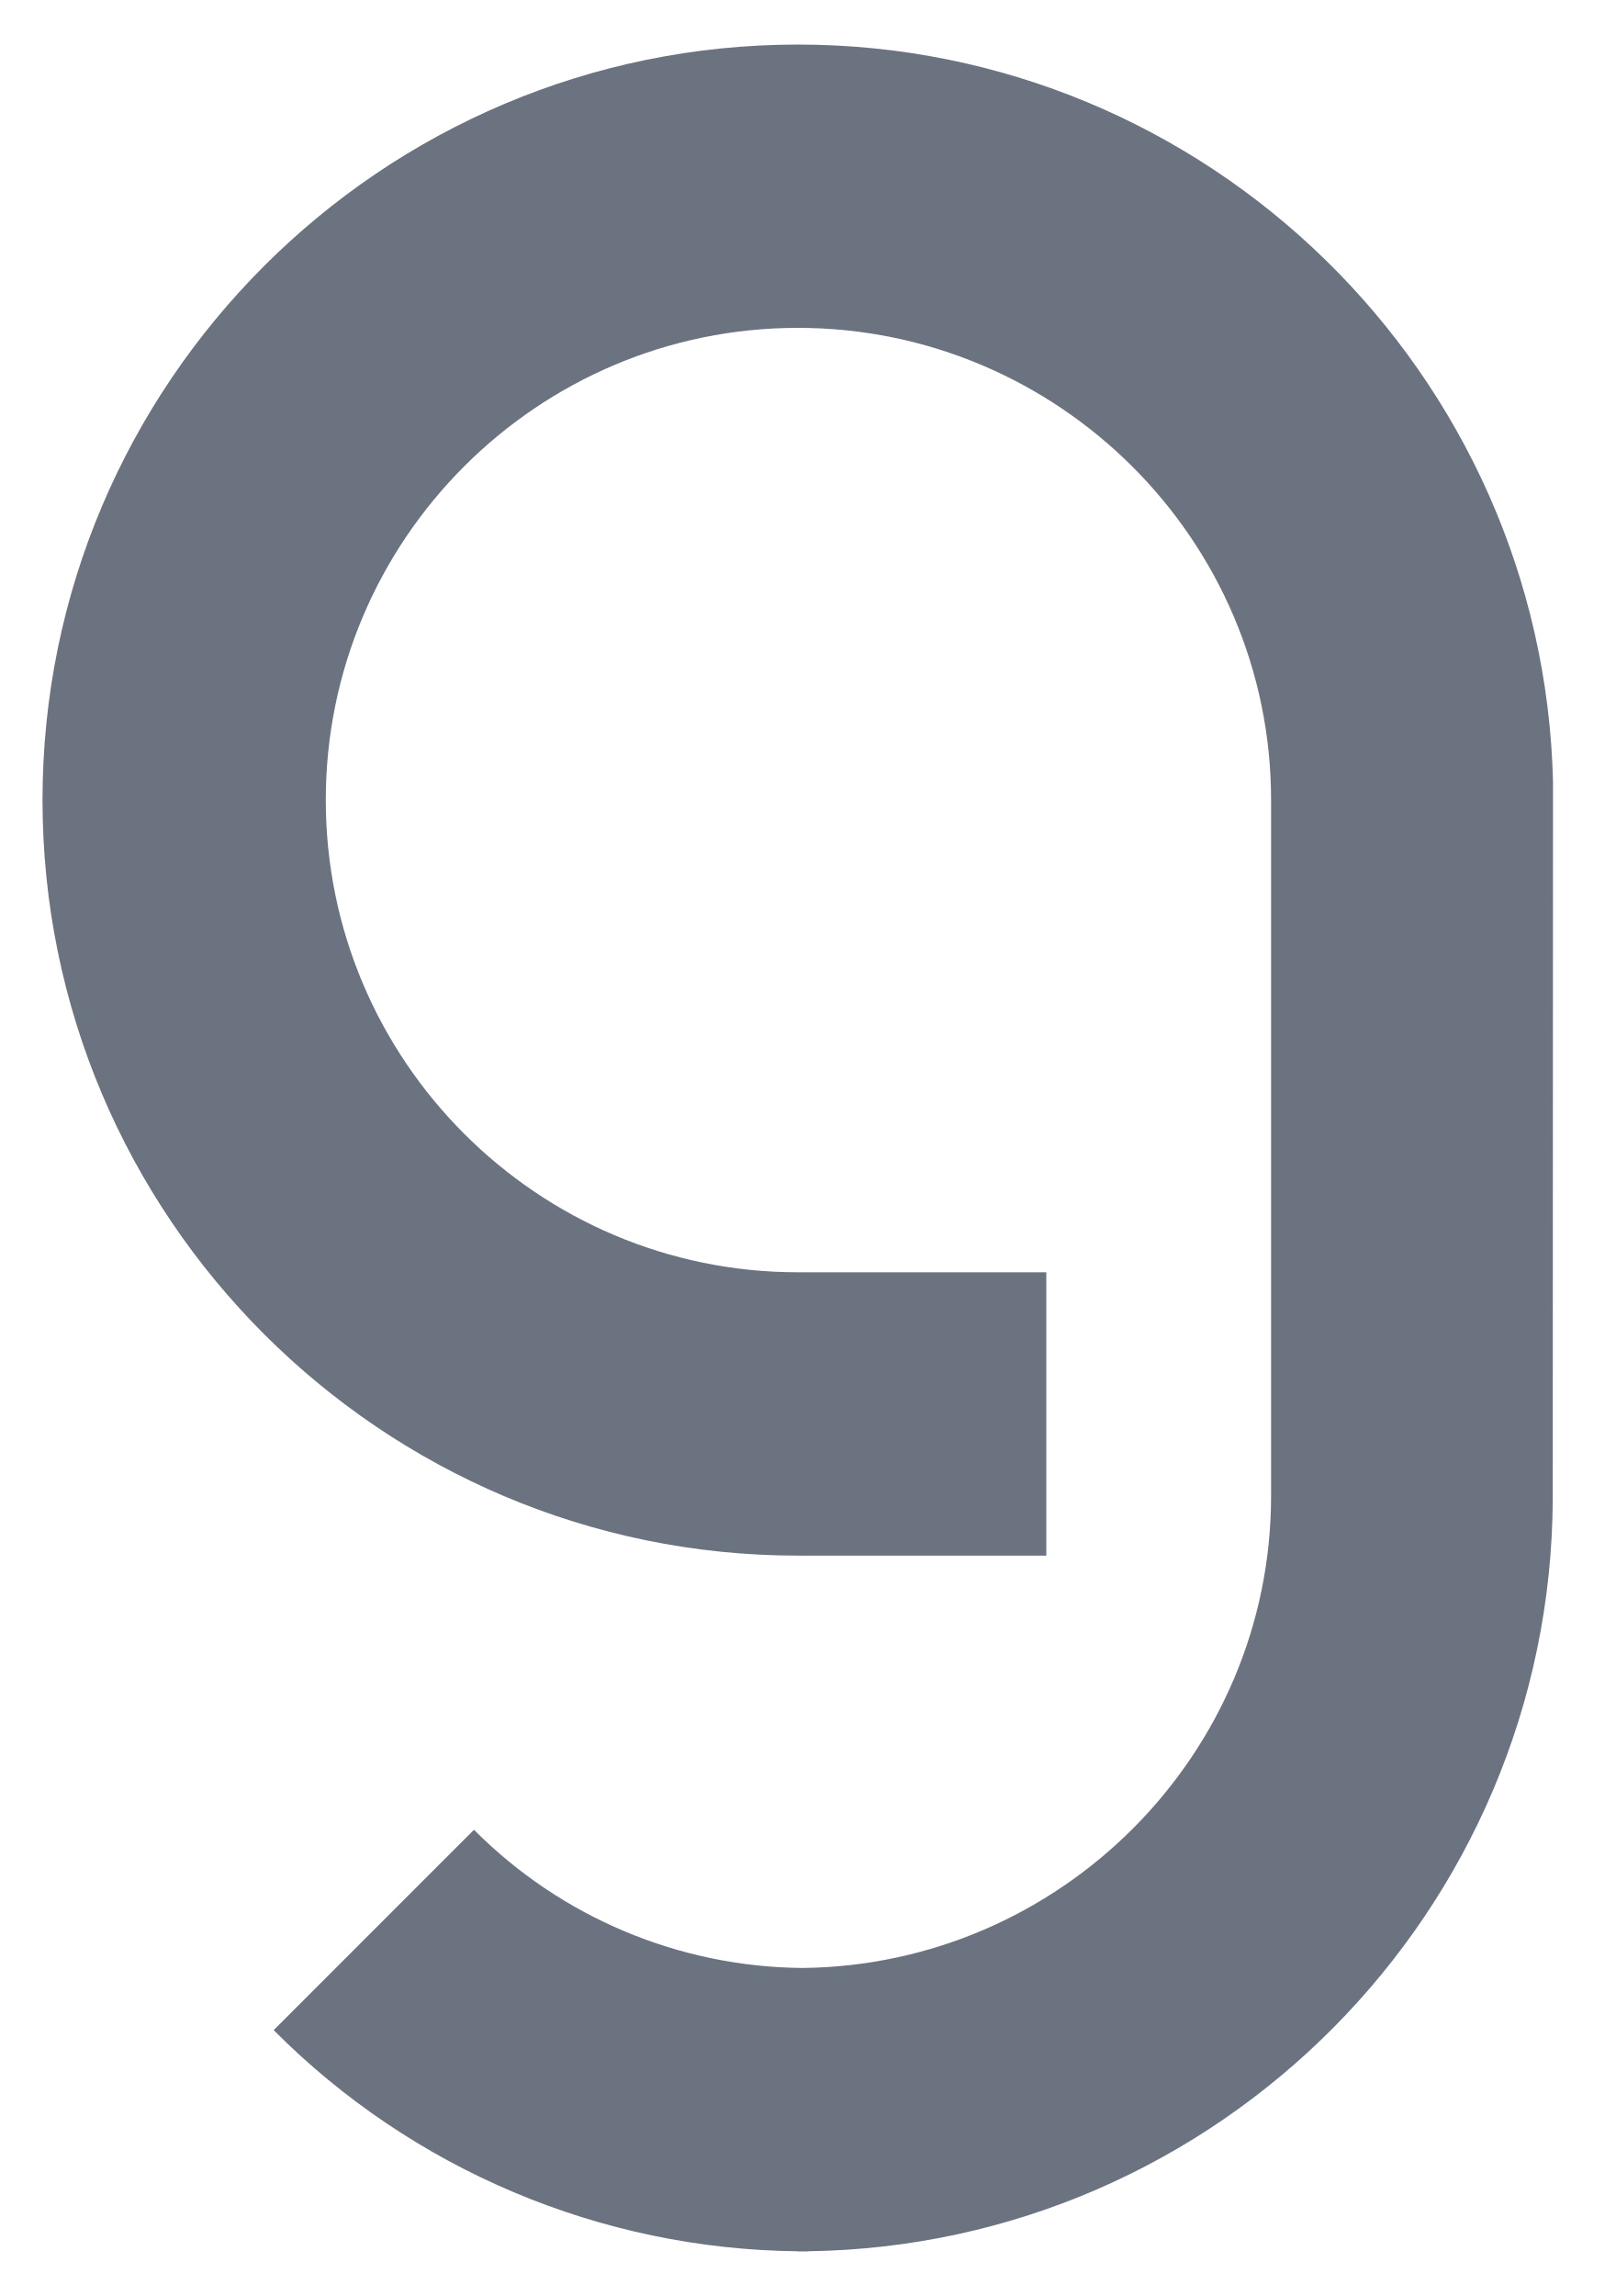
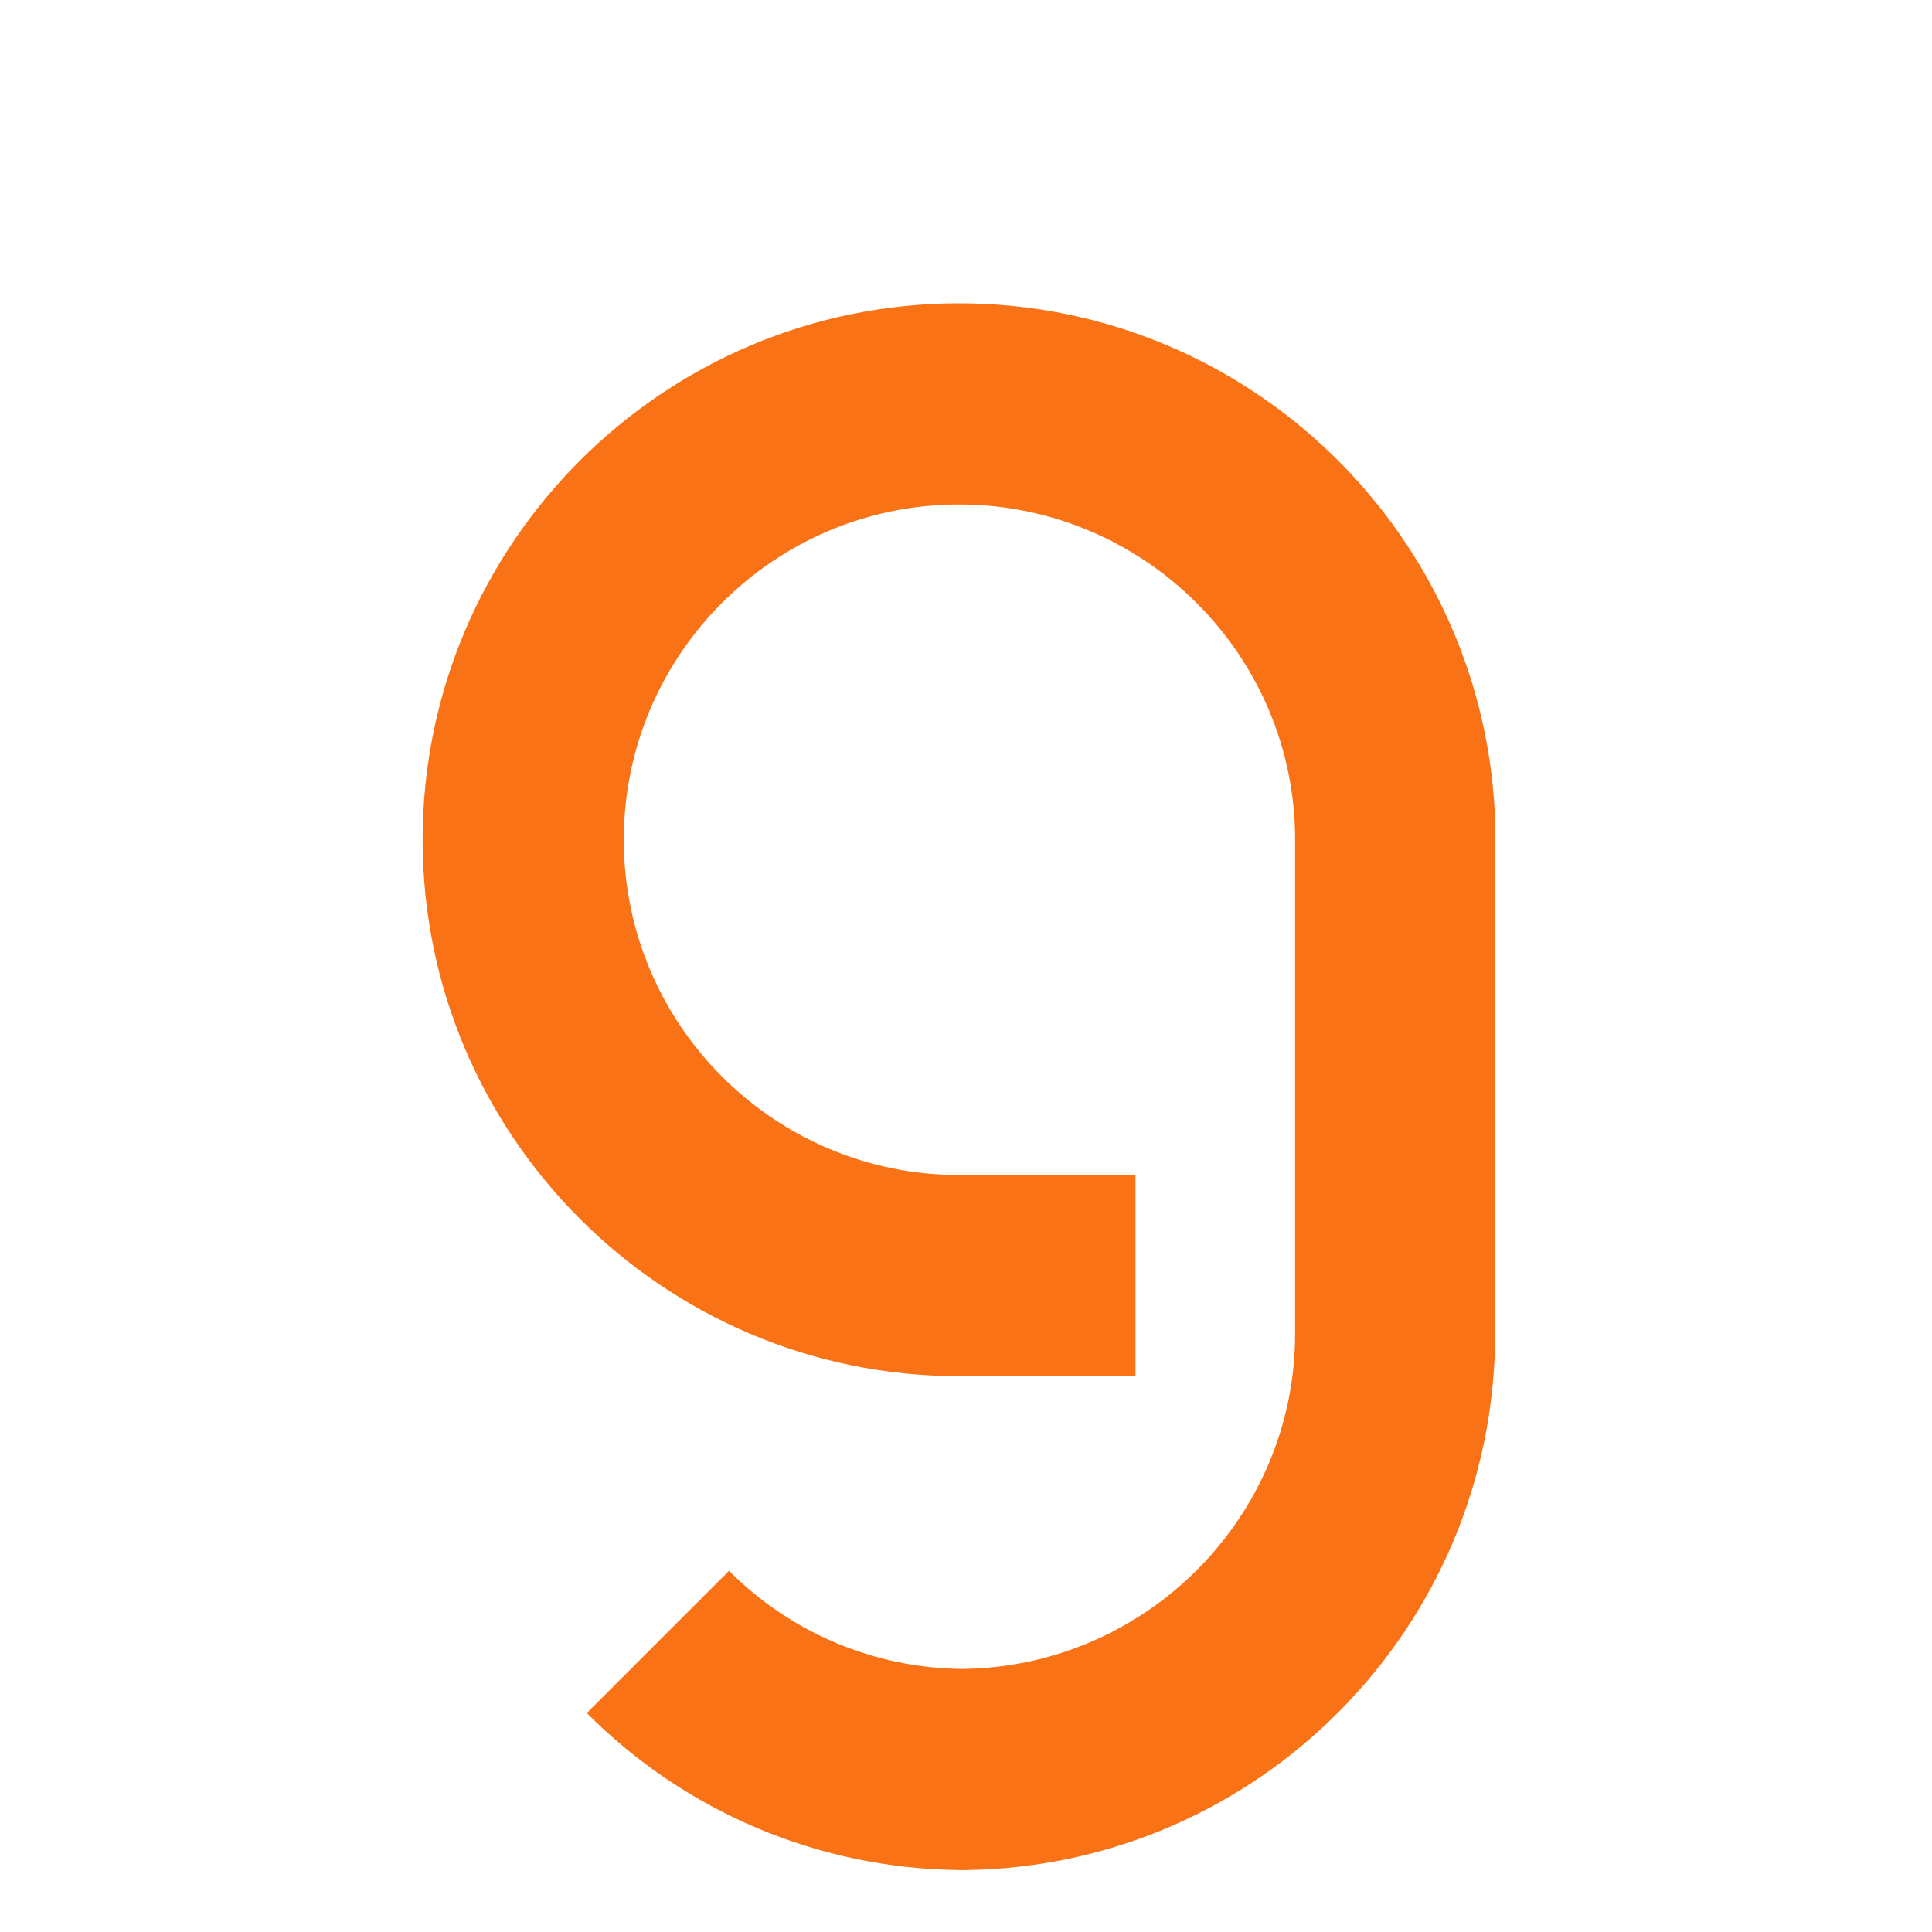
- <svg xmlns="http://www.w3.org/2000/svg" fill="#6b7280" viewBox="-1 33 38 54">
+ <svg xmlns="http://www.w3.org/2000/svg" fill="#f97316" viewBox="-14 24 64 64">
  <path d="M17.77,34.048C7.971,34.048,0,42.019,0,51.817s7.971,17.77,17.77,17.77h5.844v-6.664H17.77 c-6.124,0-11.106-4.982-11.106-11.106s4.982-11.106,11.106-11.106s11.132,4.982,11.132,11.106l0,0v16.365l0,0 c0,6.084-4.954,11.039-11.023,11.103c-2.904-0.024-5.681-1.191-7.729-3.25l-4.712,4.712c3.266,3.283,7.691,5.151,12.321,5.201 v0.003c0.04,0,0.08,0,0.119,0h0.125v-0.003c9.659-0.131,17.48-8.005,17.525-17.686l0.006-16.881 C35.302,41.785,27.422,34.048,17.77,34.048z" />
</svg>
